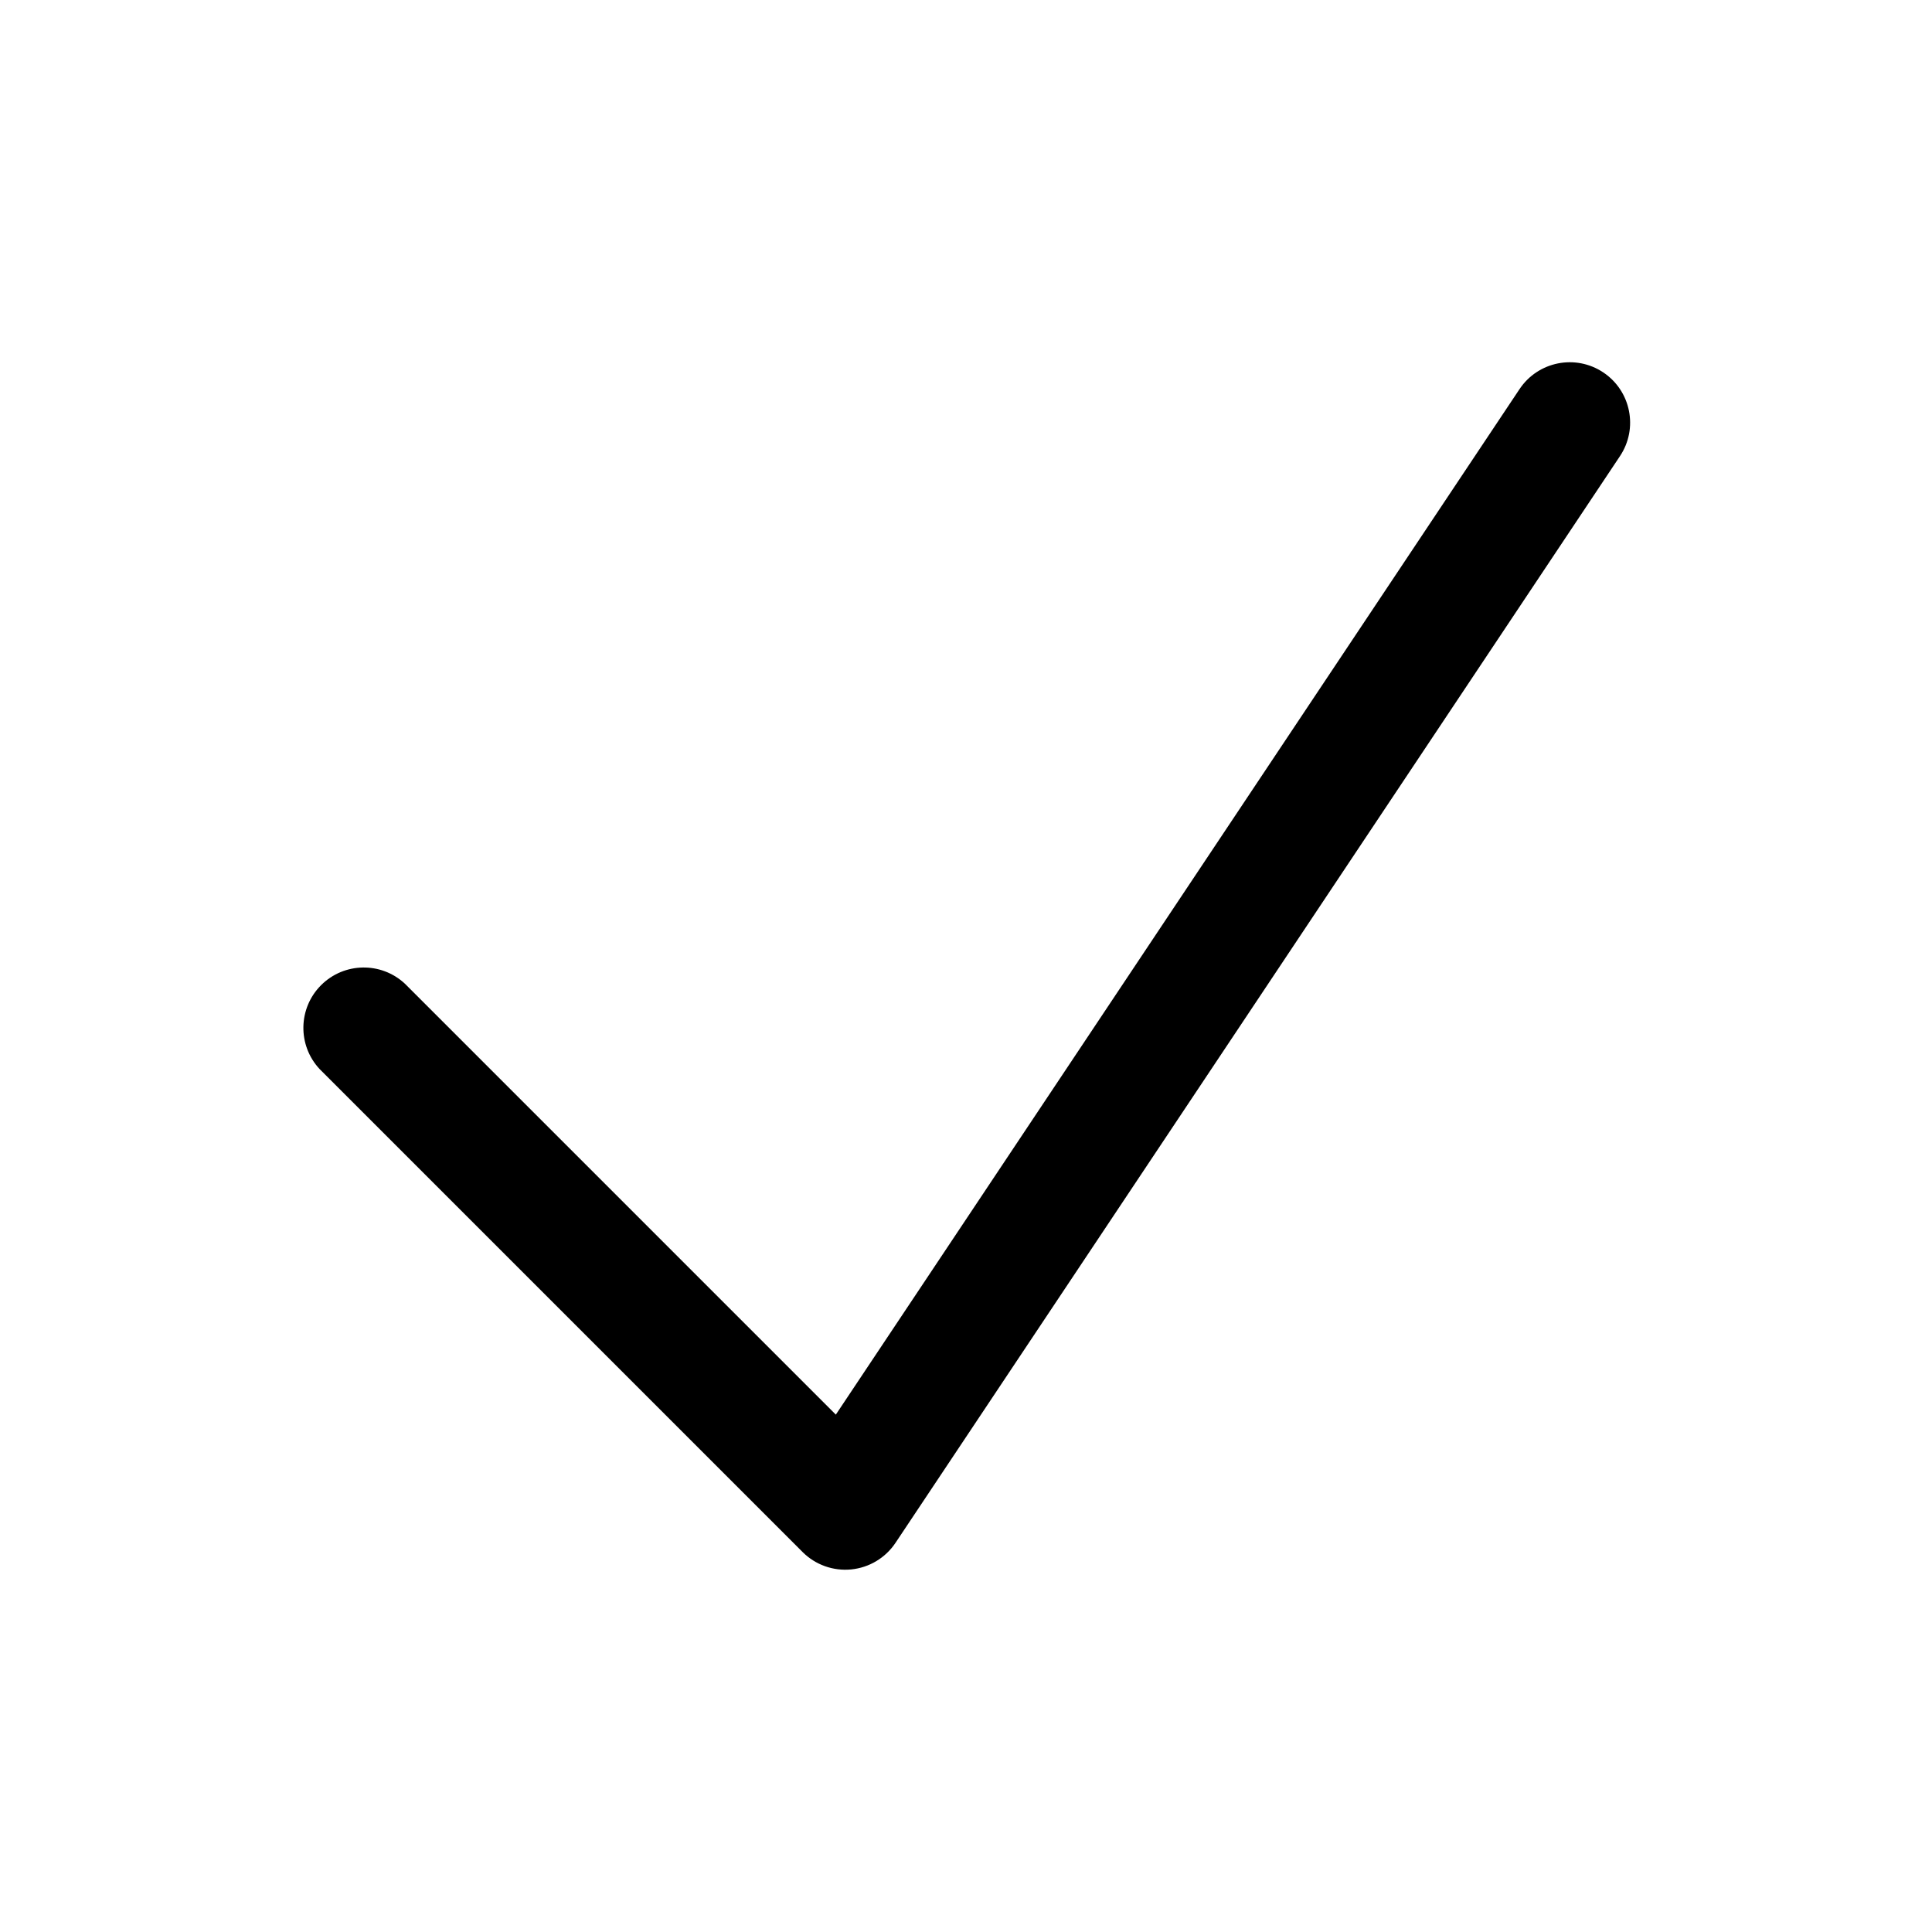
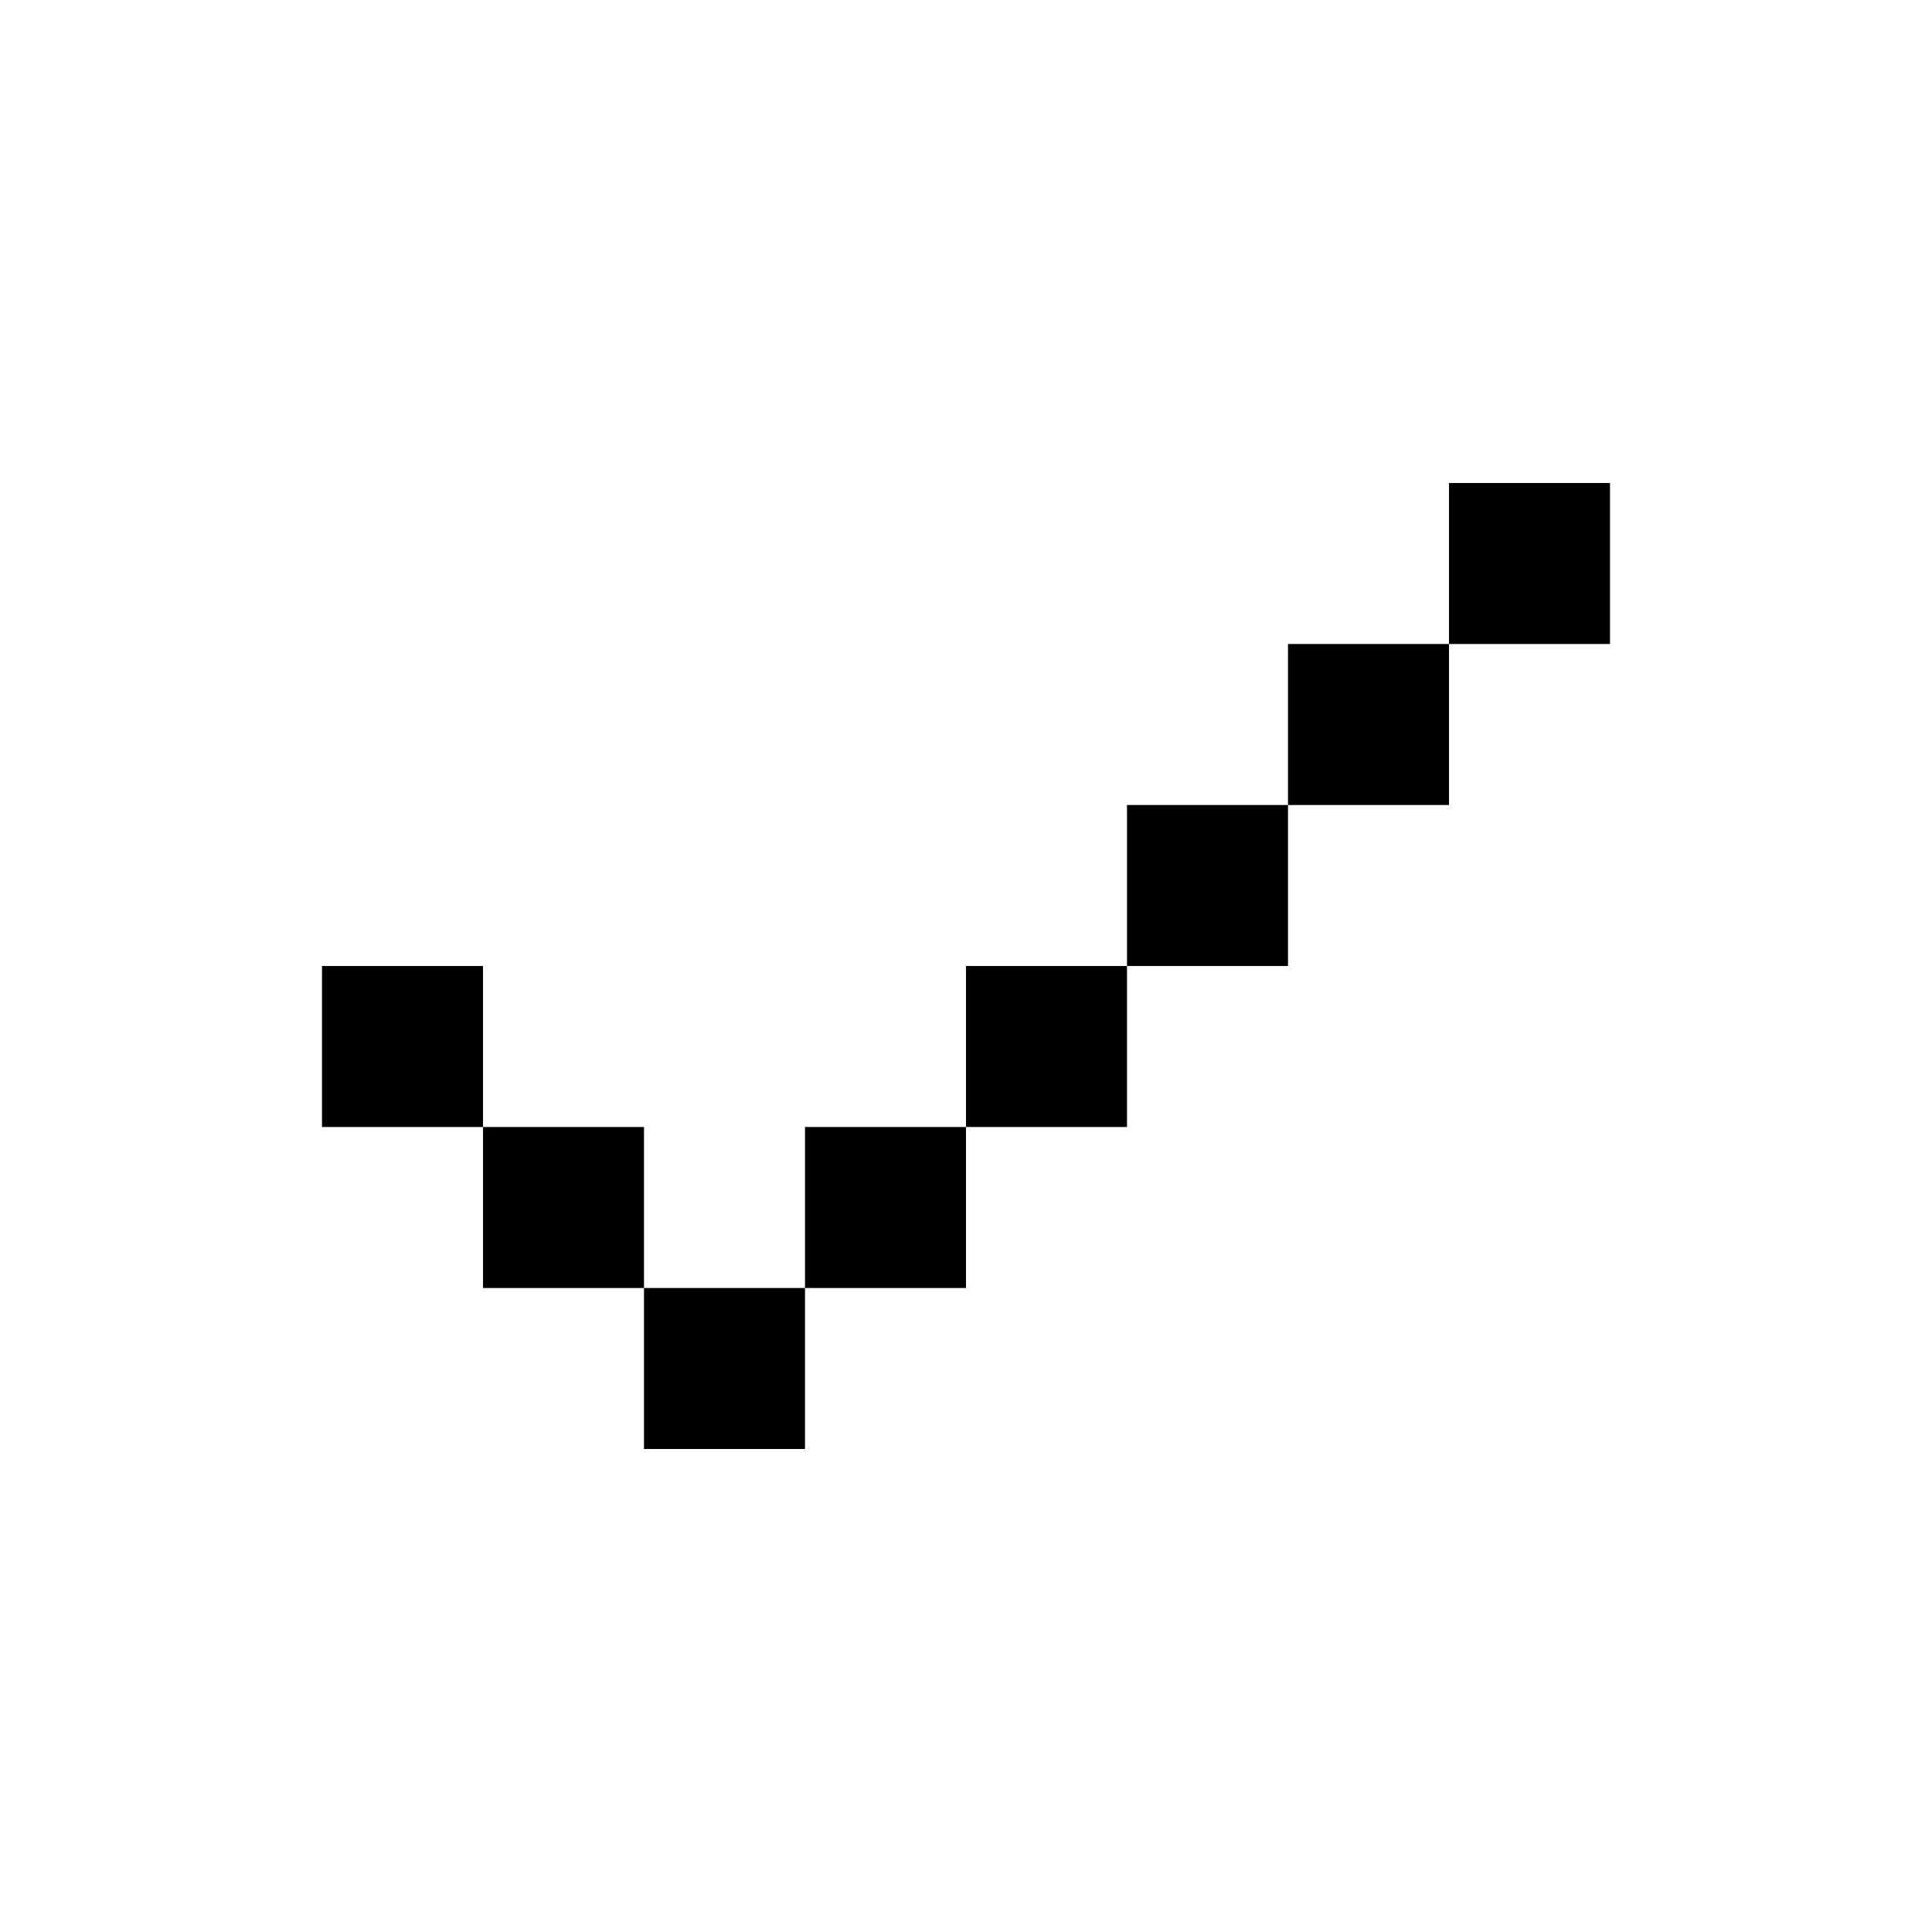
- <svg xmlns="http://www.w3.org/2000/svg" viewBox="0 0 24 24" fill="currentColor" class="w-6 h-6">
-   <path fill-rule="evenodd" d="M19.916 4.626a.75.75 0 01.208 1.04l-9 13.5a.75.75 0 01-1.154.114l-6-6a.75.75 0 011.06-1.06l5.353 5.353 8.493-12.739a.75.75 0 011.04-.208z" clip-rule="evenodd" />
+ <svg xmlns="http://www.w3.org/2000/svg" fill="currentColor" viewBox="0 0 24 24">
+   <path d="M18 6h2v2h-2V6zm-2 4V8h2v2h-2zm-2 2v-2h2v2h-2zm-2 2h2v-2h-2v2zm-2 2h2v-2h-2v2zm-2 0v2h2v-2H8zm-2-2h2v2H6v-2zm0 0H4v-2h2v2z" />
</svg>
